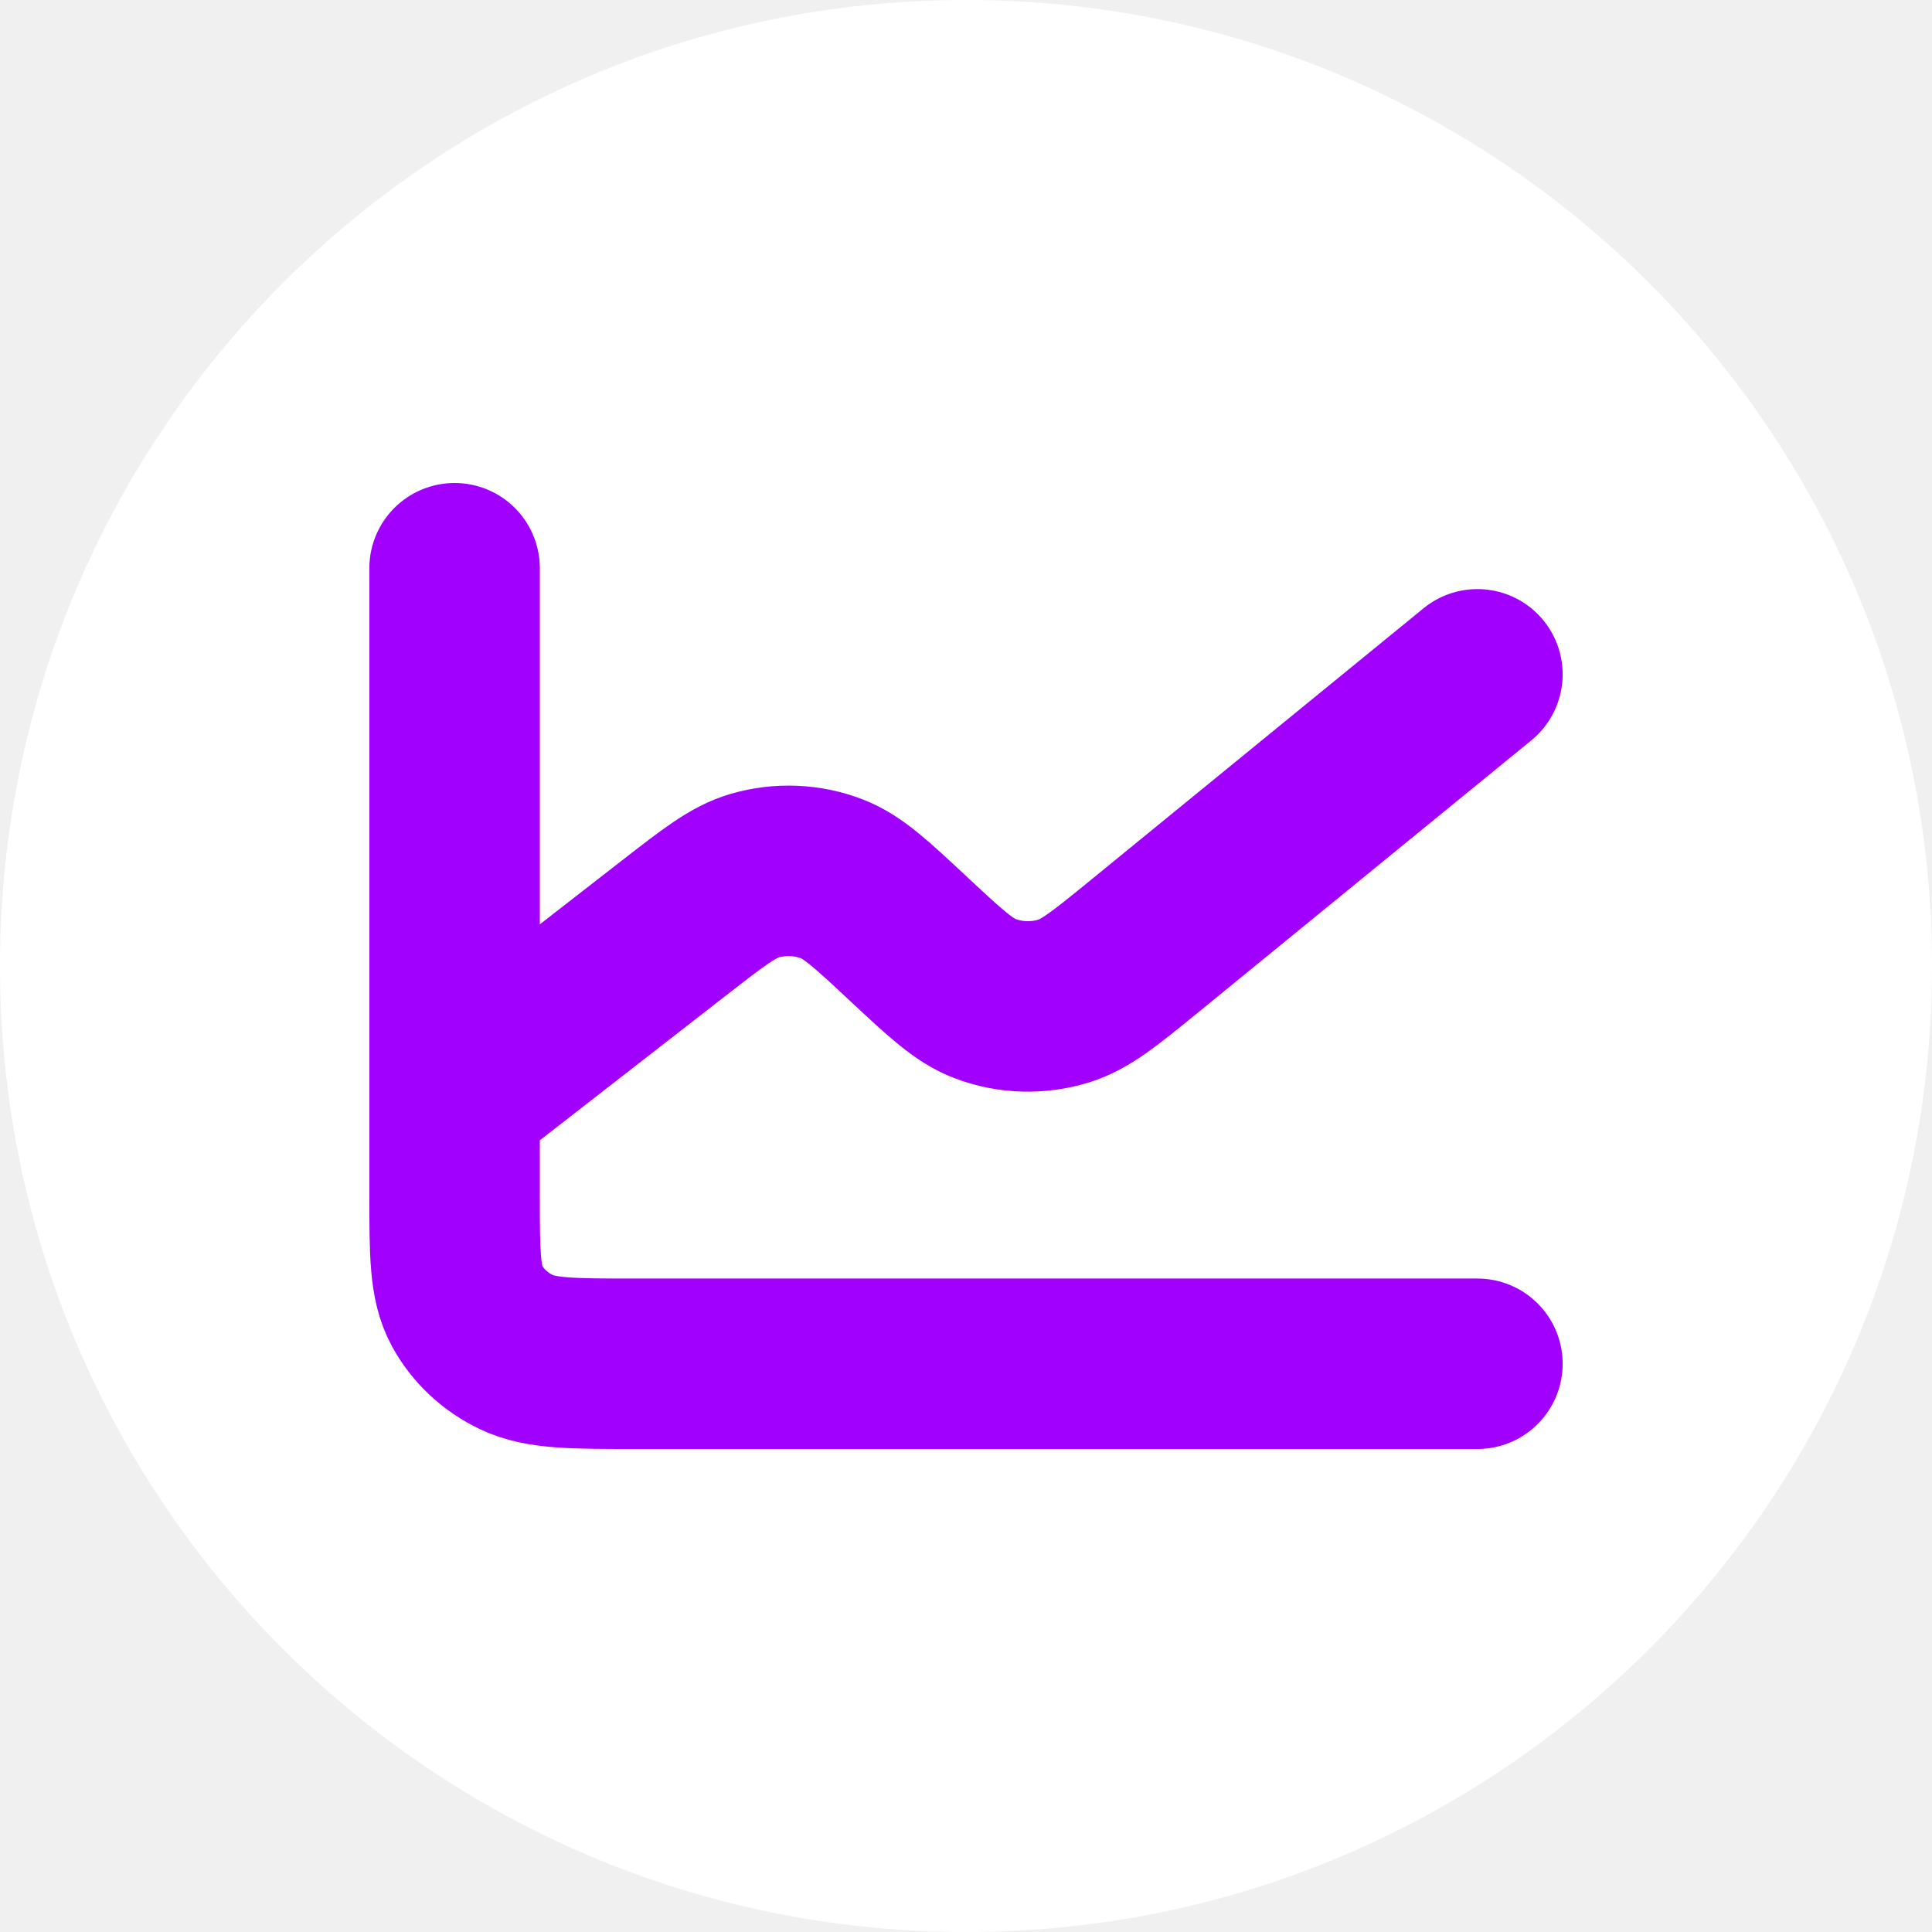
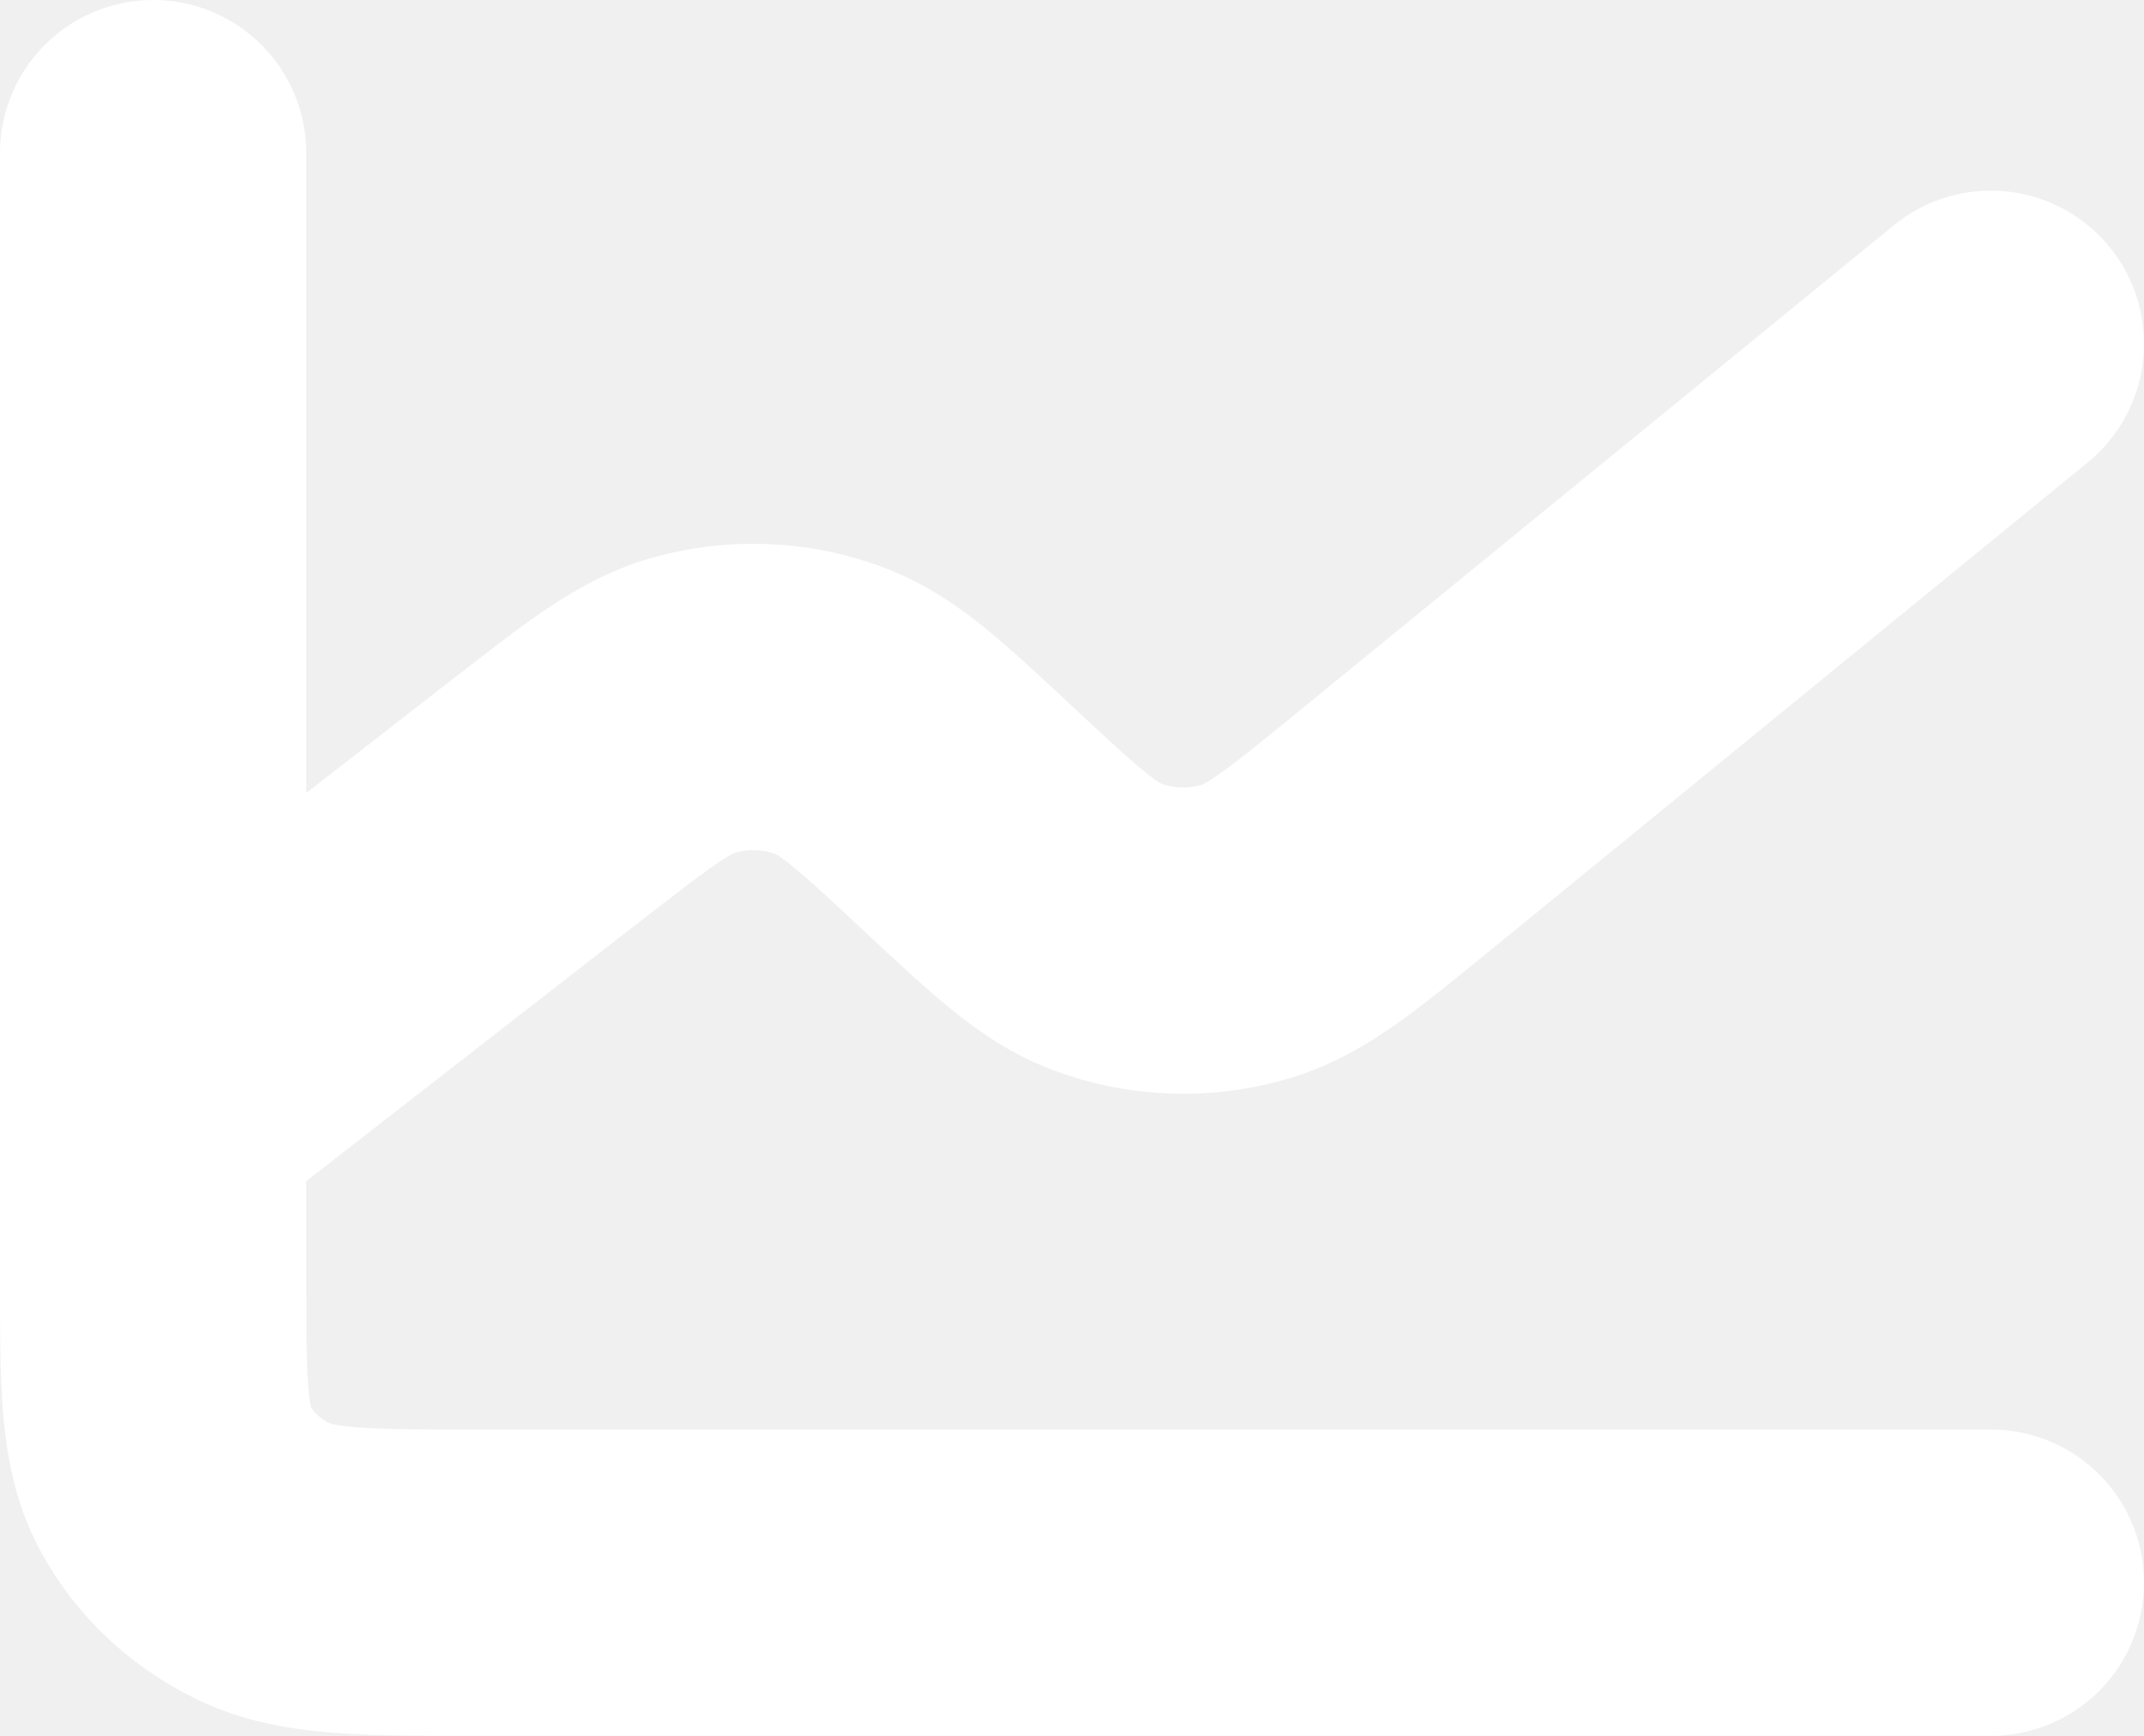
- <svg xmlns="http://www.w3.org/2000/svg" width="34" height="34" viewBox="0 0 34 34" fill="none">
-   <circle cx="17" cy="17" r="17" fill="white" />
-   <path d="M8 19.334V21.013C8 22.059 8 22.581 8.218 22.98C8.41 23.332 8.715 23.618 9.092 23.797C9.519 24 10.079 24 11.197 24H26M8 19.334V10M8 19.334L11.853 16.337L11.857 16.334C12.554 15.792 12.903 15.52 13.281 15.41C13.729 15.28 14.211 15.3 14.643 15.468C15.01 15.61 15.332 15.91 15.976 16.511L15.982 16.517C16.636 17.127 16.963 17.433 17.336 17.574C17.777 17.742 18.268 17.756 18.721 17.616C19.104 17.498 19.454 17.212 20.154 16.641L26 11.867" stroke="#A100FF" stroke-width="3" stroke-linecap="round" stroke-linejoin="round" />
+ <svg xmlns="http://www.w3.org/2000/svg" width="21" height="17" viewBox="0 0 21 17" fill="none">
+   <path d="M1.5 10.834V12.513C1.5 13.559 1.5 14.081 1.718 14.48C1.91 14.832 2.215 15.118 2.592 15.297C3.019 15.5 3.579 15.5 4.697 15.5H19.5M1.5 10.834V1.5M1.5 10.834L5.353 7.836L5.357 7.834C6.054 7.292 6.403 7.02 6.781 6.91C7.229 6.78 7.711 6.8 8.143 6.968C8.51 7.11 8.832 7.41 9.476 8.011L9.482 8.017C10.136 8.627 10.463 8.933 10.836 9.074C11.277 9.242 11.768 9.257 12.221 9.117C12.604 8.998 12.954 8.712 13.654 8.141L19.5 3.367" stroke="white" stroke-width="3" stroke-linecap="round" stroke-linejoin="round" />
</svg>
